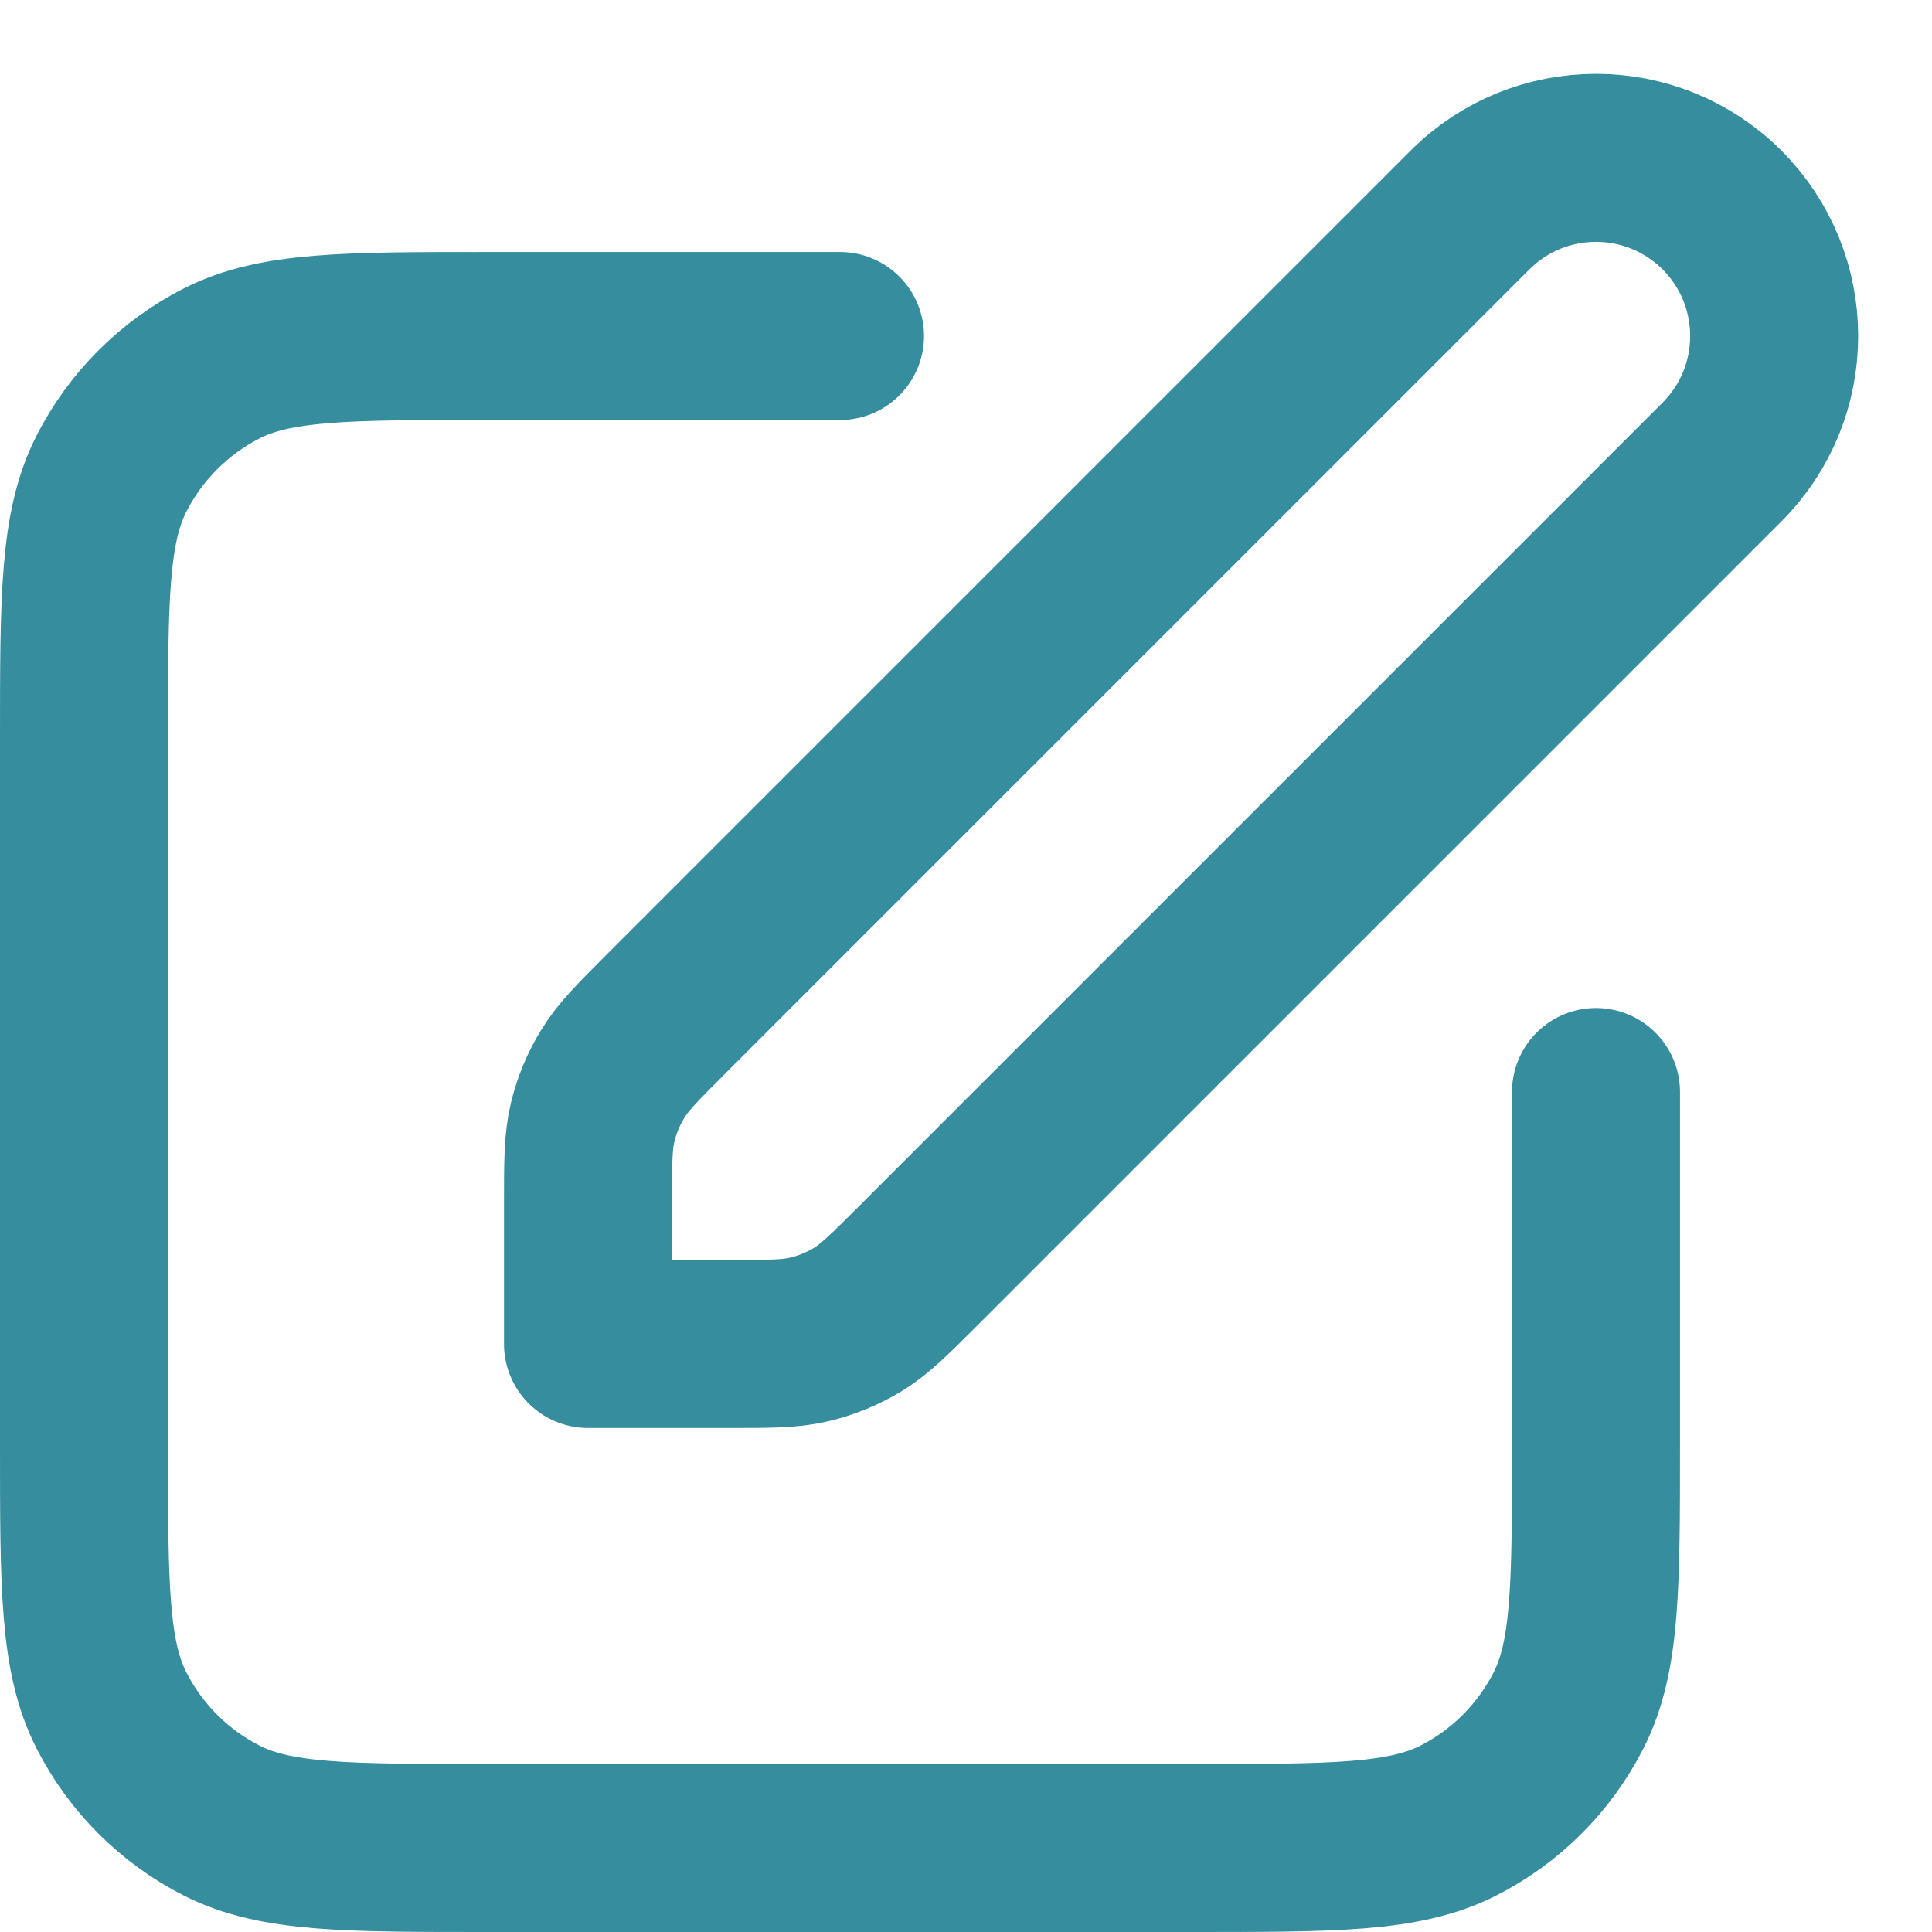
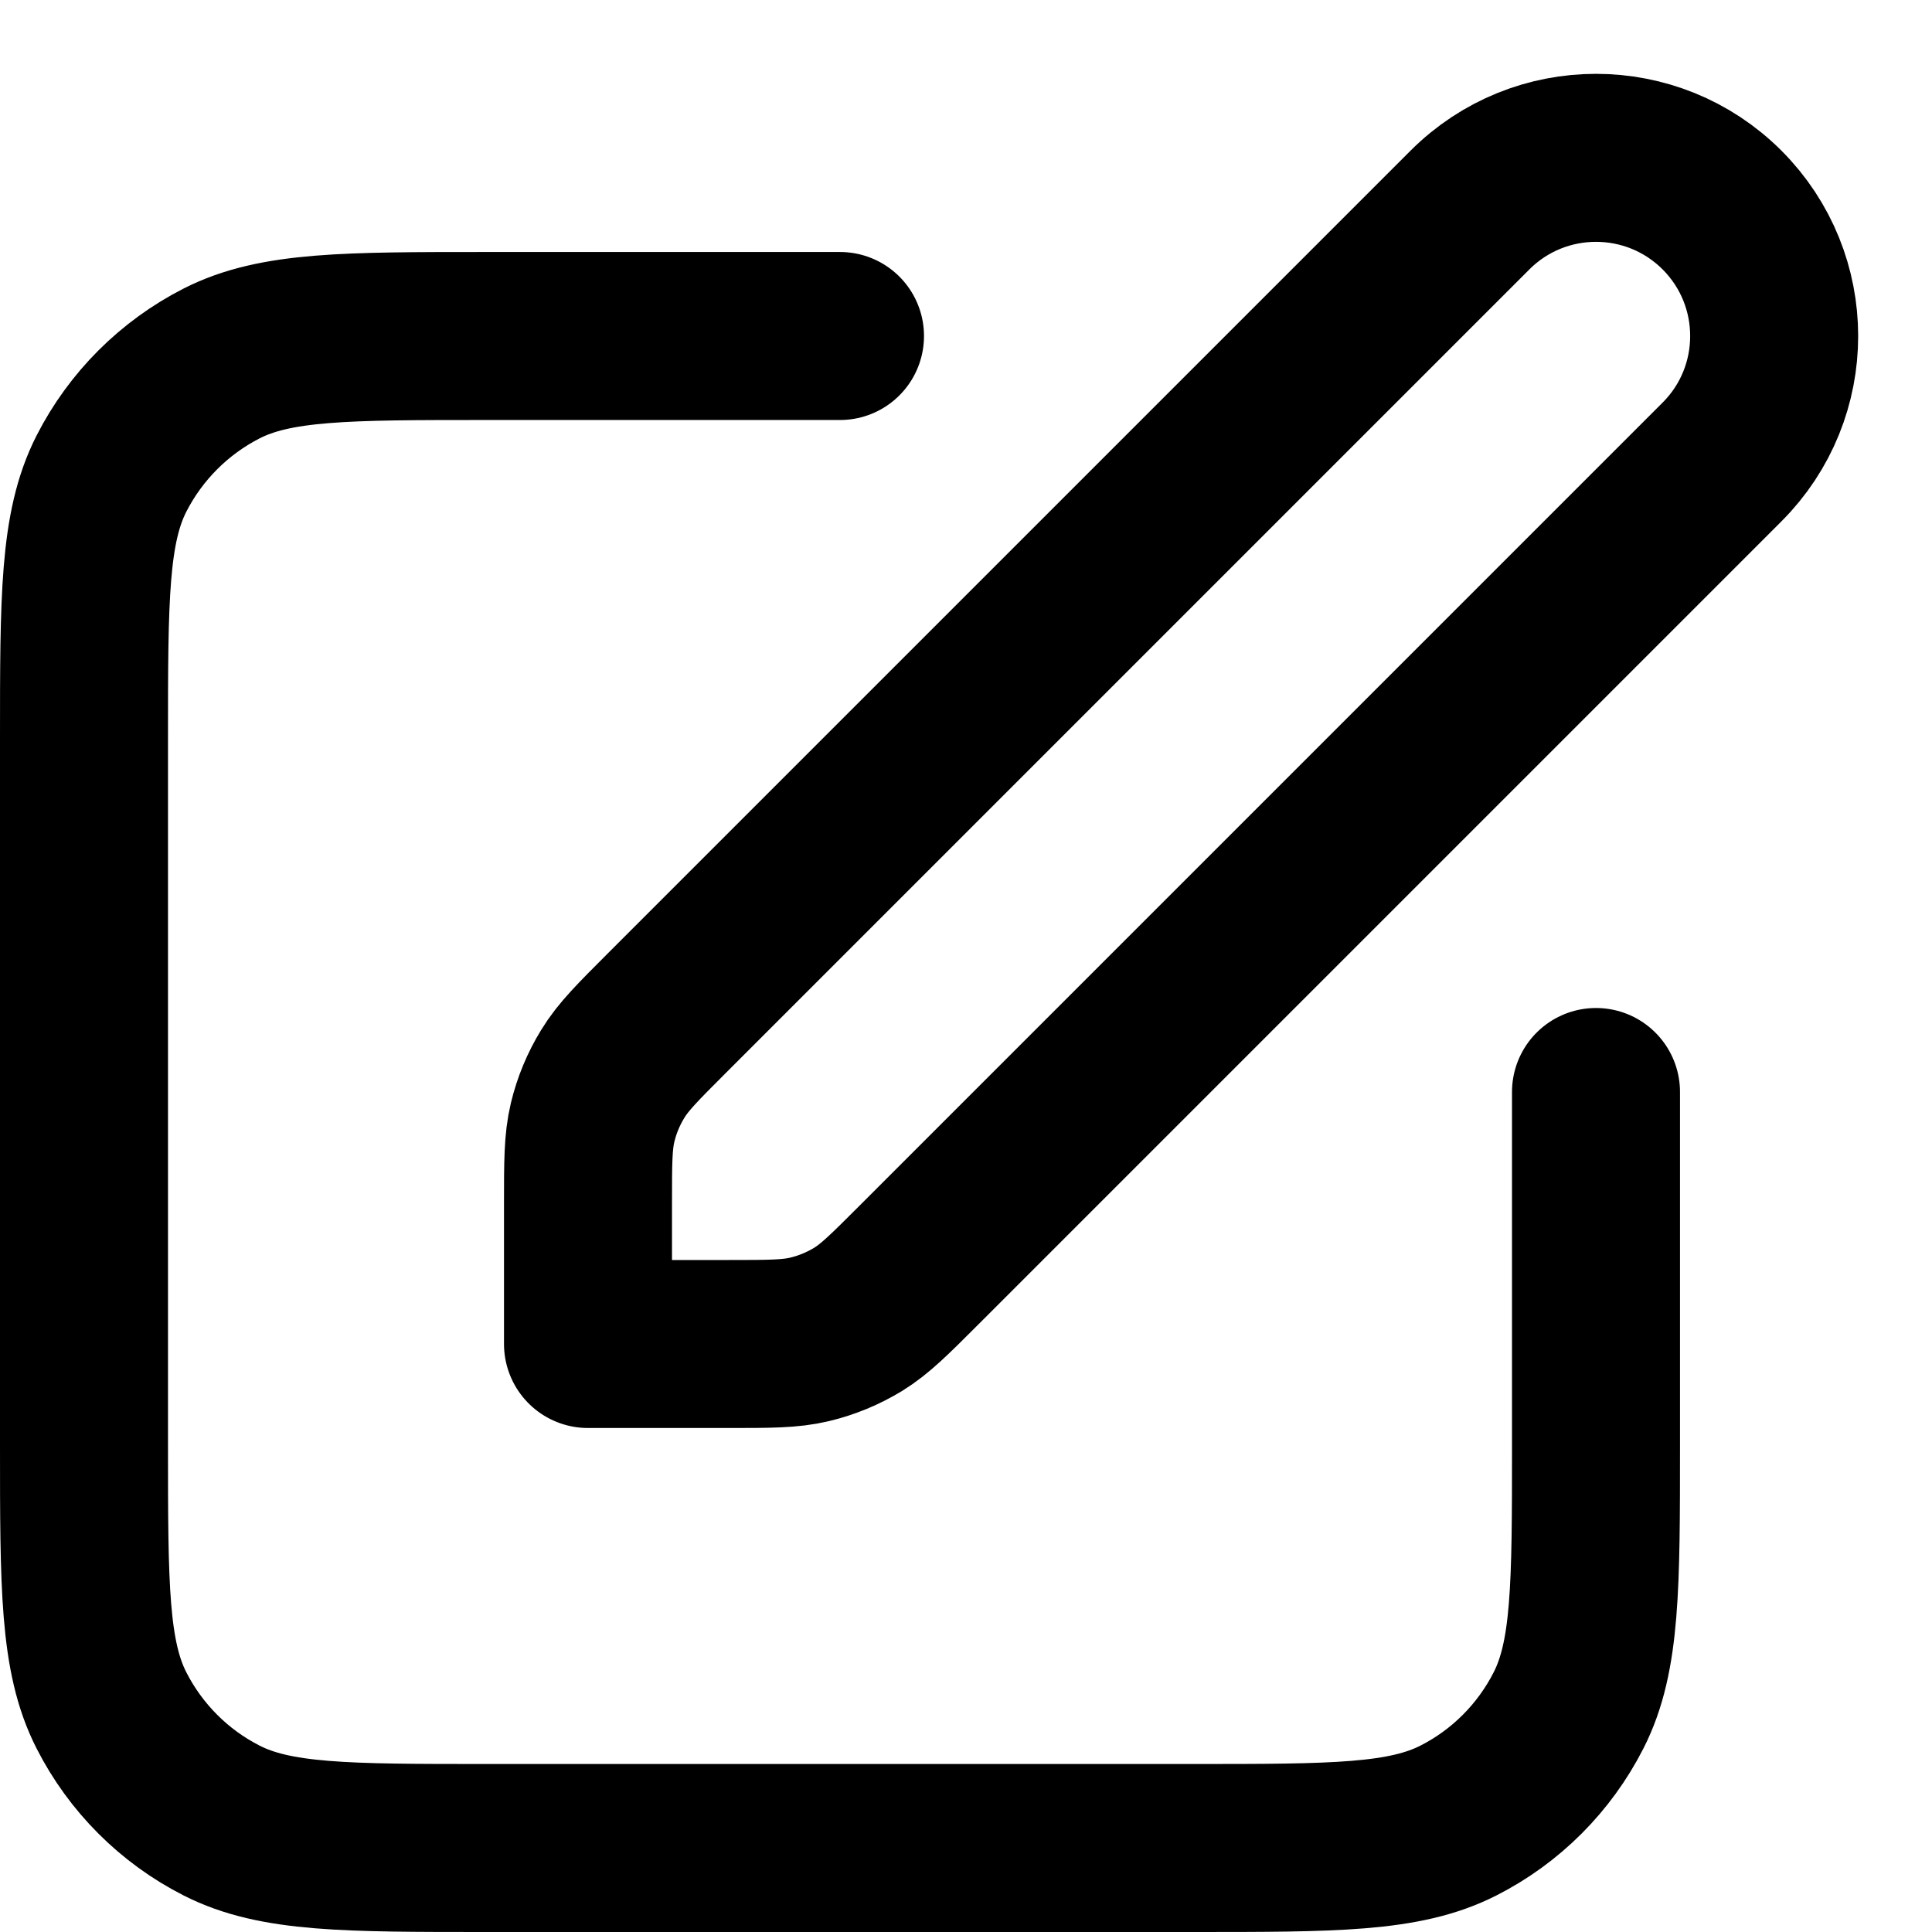
<svg xmlns="http://www.w3.org/2000/svg" width="22" height="22" viewBox="0 0 23 23" fill="none">
-   <path d="M10 4H5.8C4.12 4 3.28 4 2.638 4.327C2.074 4.615 1.615 5.074 1.327 5.638C1 6.28 1 7.12 1 8.8V17.2C1 18.88 1 19.721 1.327 20.362C1.615 20.927 2.074 21.386 2.638 21.673C3.28 22 4.12 22 5.8 22H14.2C15.88 22 16.72 22 17.362 21.673C17.927 21.386 18.385 20.927 18.673 20.362C19 19.721 19 18.88 19 17.2V13M7 16H8.675C9.164 16 9.408 16 9.638 15.945C9.843 15.896 10.038 15.815 10.217 15.706C10.418 15.582 10.591 15.409 10.937 15.063L20.5 5.5C21.328 4.672 21.328 3.329 20.5 2.5C19.672 1.672 18.328 1.672 17.5 2.5L7.937 12.063C7.591 12.409 7.418 12.582 7.295 12.784C7.185 12.963 7.104 13.158 7.055 13.362C7 13.592 7 13.836 7 14.326V16Z" stroke="#358D9E" stroke-width="2" stroke-linecap="round" stroke-linejoin="round" />
+   <path d="M10 4H5.8C4.12 4 3.28 4 2.638 4.327C2.074 4.615 1.615 5.074 1.327 5.638C1 6.28 1 7.12 1 8.8V17.2C1 18.88 1 19.721 1.327 20.362C1.615 20.927 2.074 21.386 2.638 21.673C3.28 22 4.12 22 5.8 22H14.2C15.88 22 16.72 22 17.362 21.673C17.927 21.386 18.385 20.927 18.673 20.362C19 19.721 19 18.88 19 17.2V13M7 16H8.675C9.164 16 9.408 16 9.638 15.945C9.843 15.896 10.038 15.815 10.217 15.706C10.418 15.582 10.591 15.409 10.937 15.063L20.5 5.5C21.328 4.672 21.328 3.329 20.5 2.5C19.672 1.672 18.328 1.672 17.5 2.5L7.937 12.063C7.591 12.409 7.418 12.582 7.295 12.784C7.185 12.963 7.104 13.158 7.055 13.362C7 13.592 7 13.836 7 14.326V16Z" stroke="currentColor" stroke-width="2" stroke-linecap="round" stroke-linejoin="round" />
</svg>
